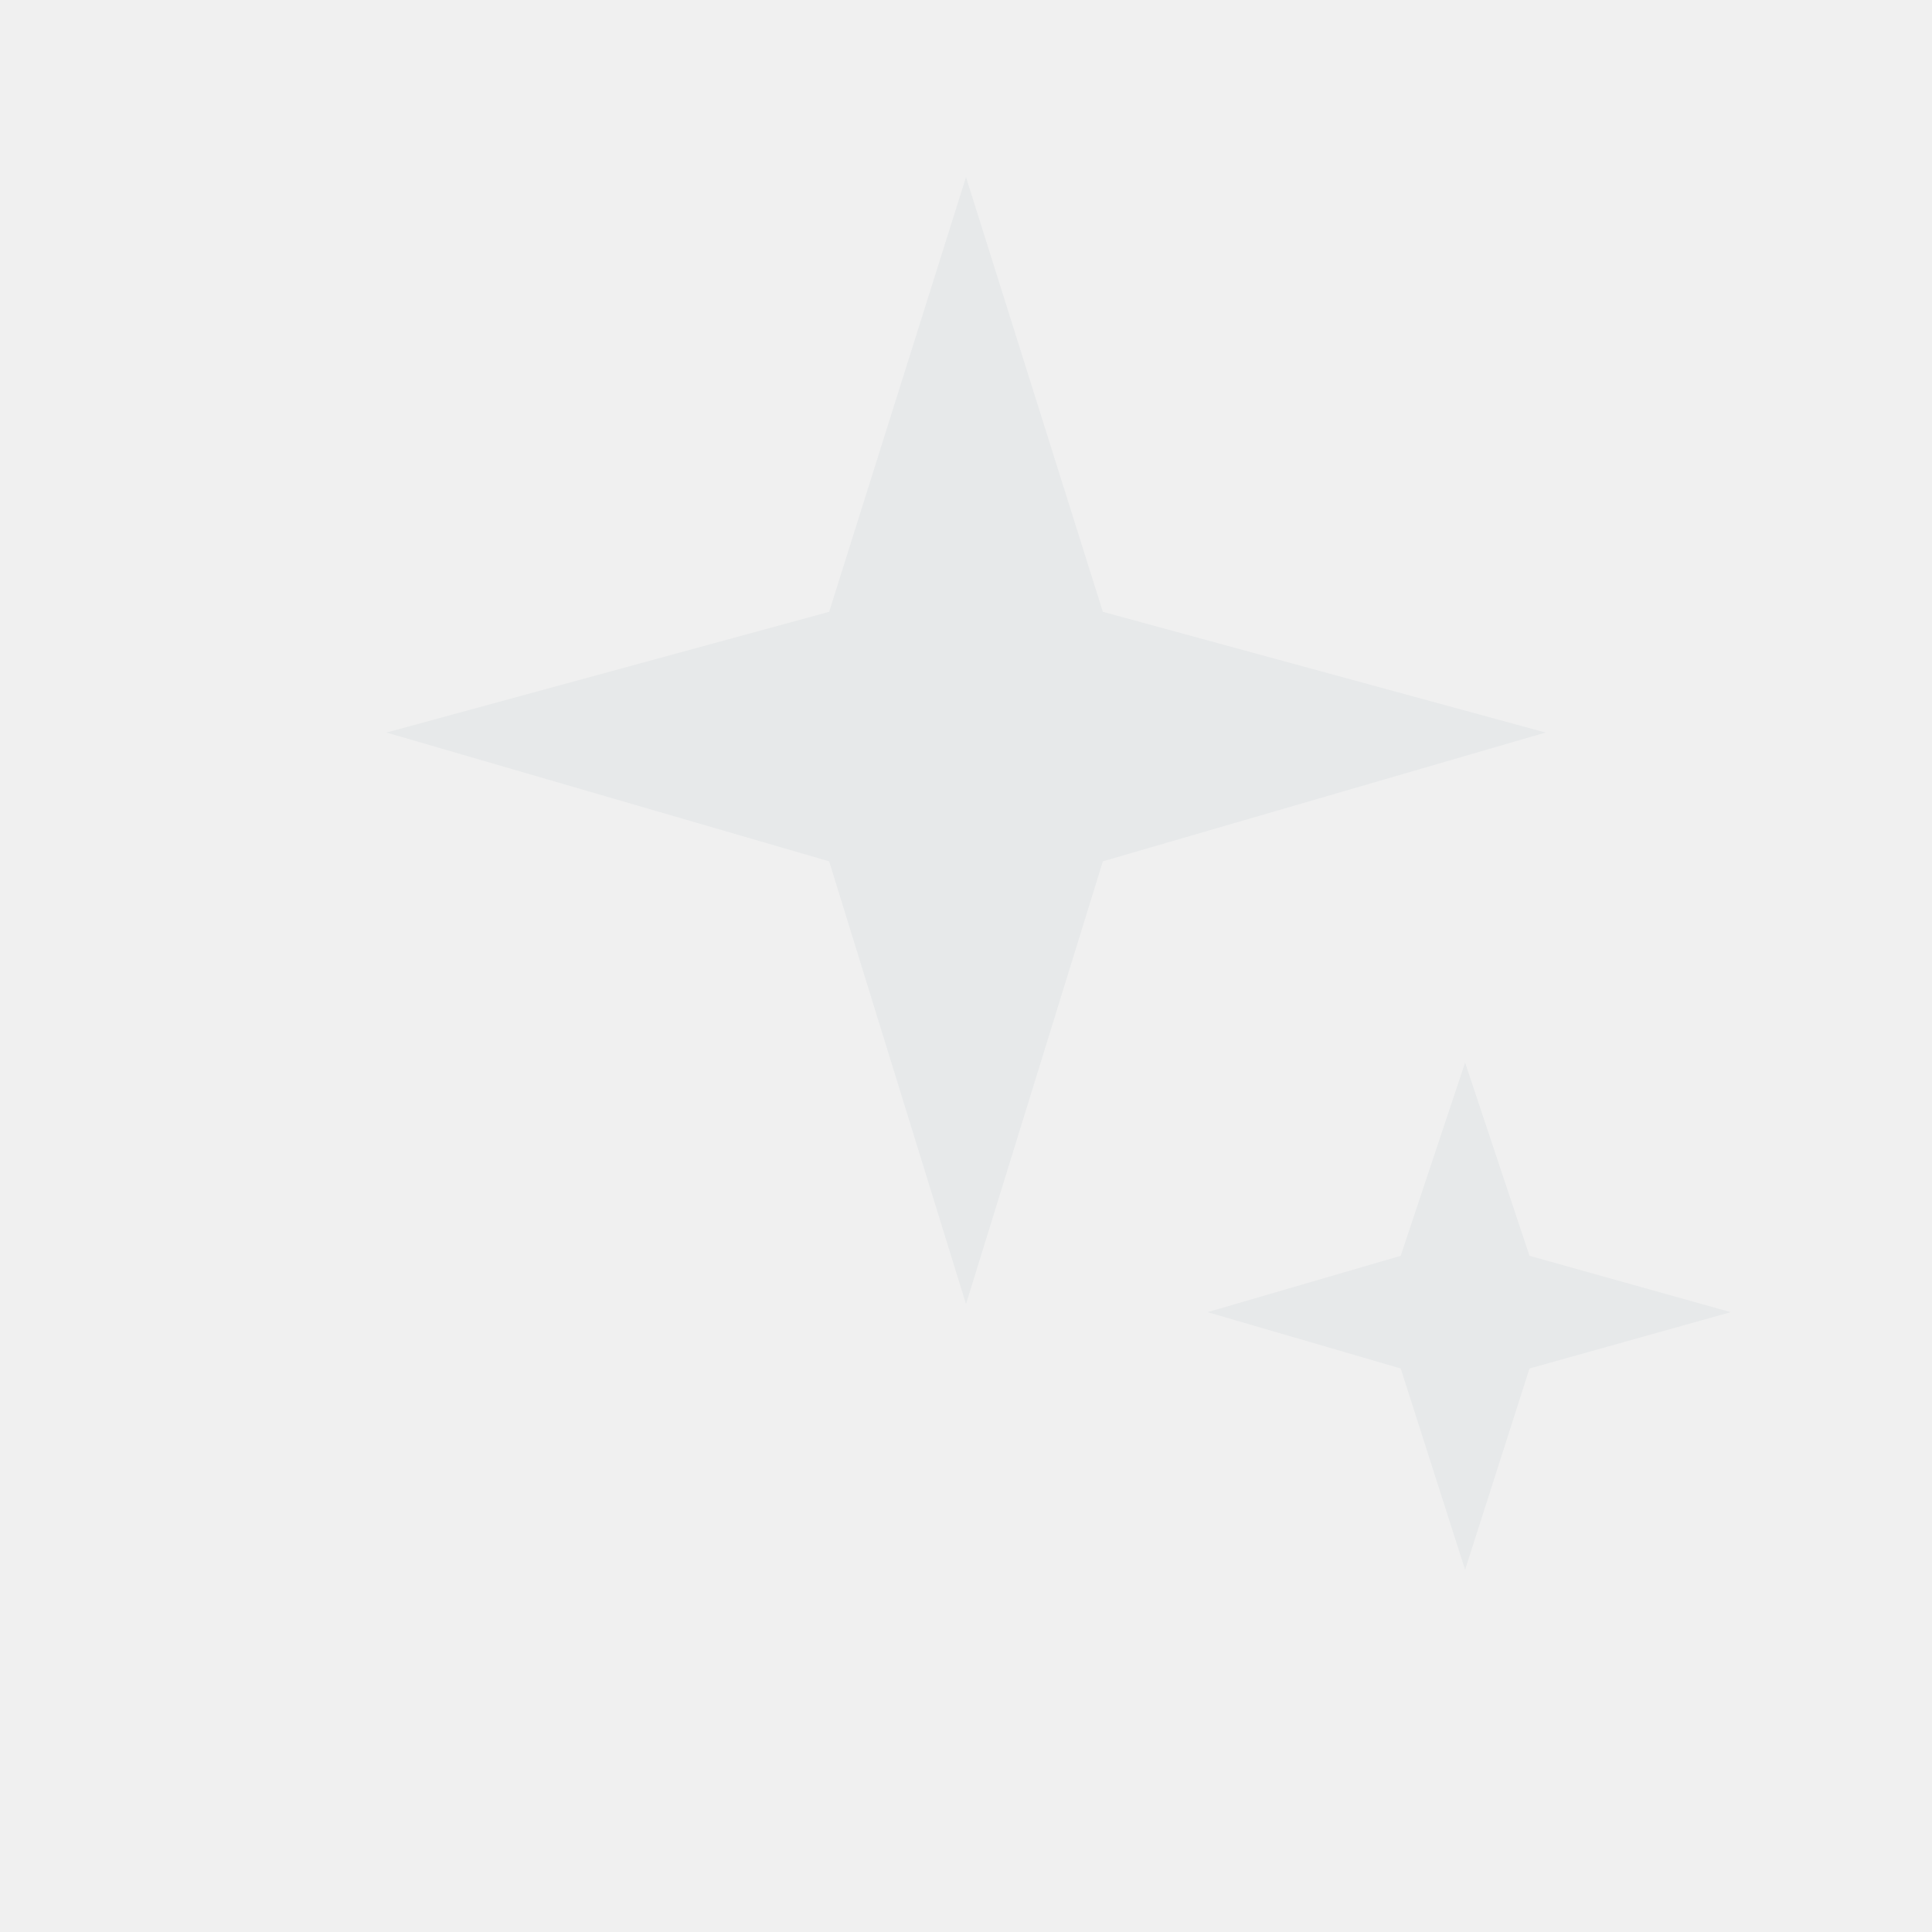
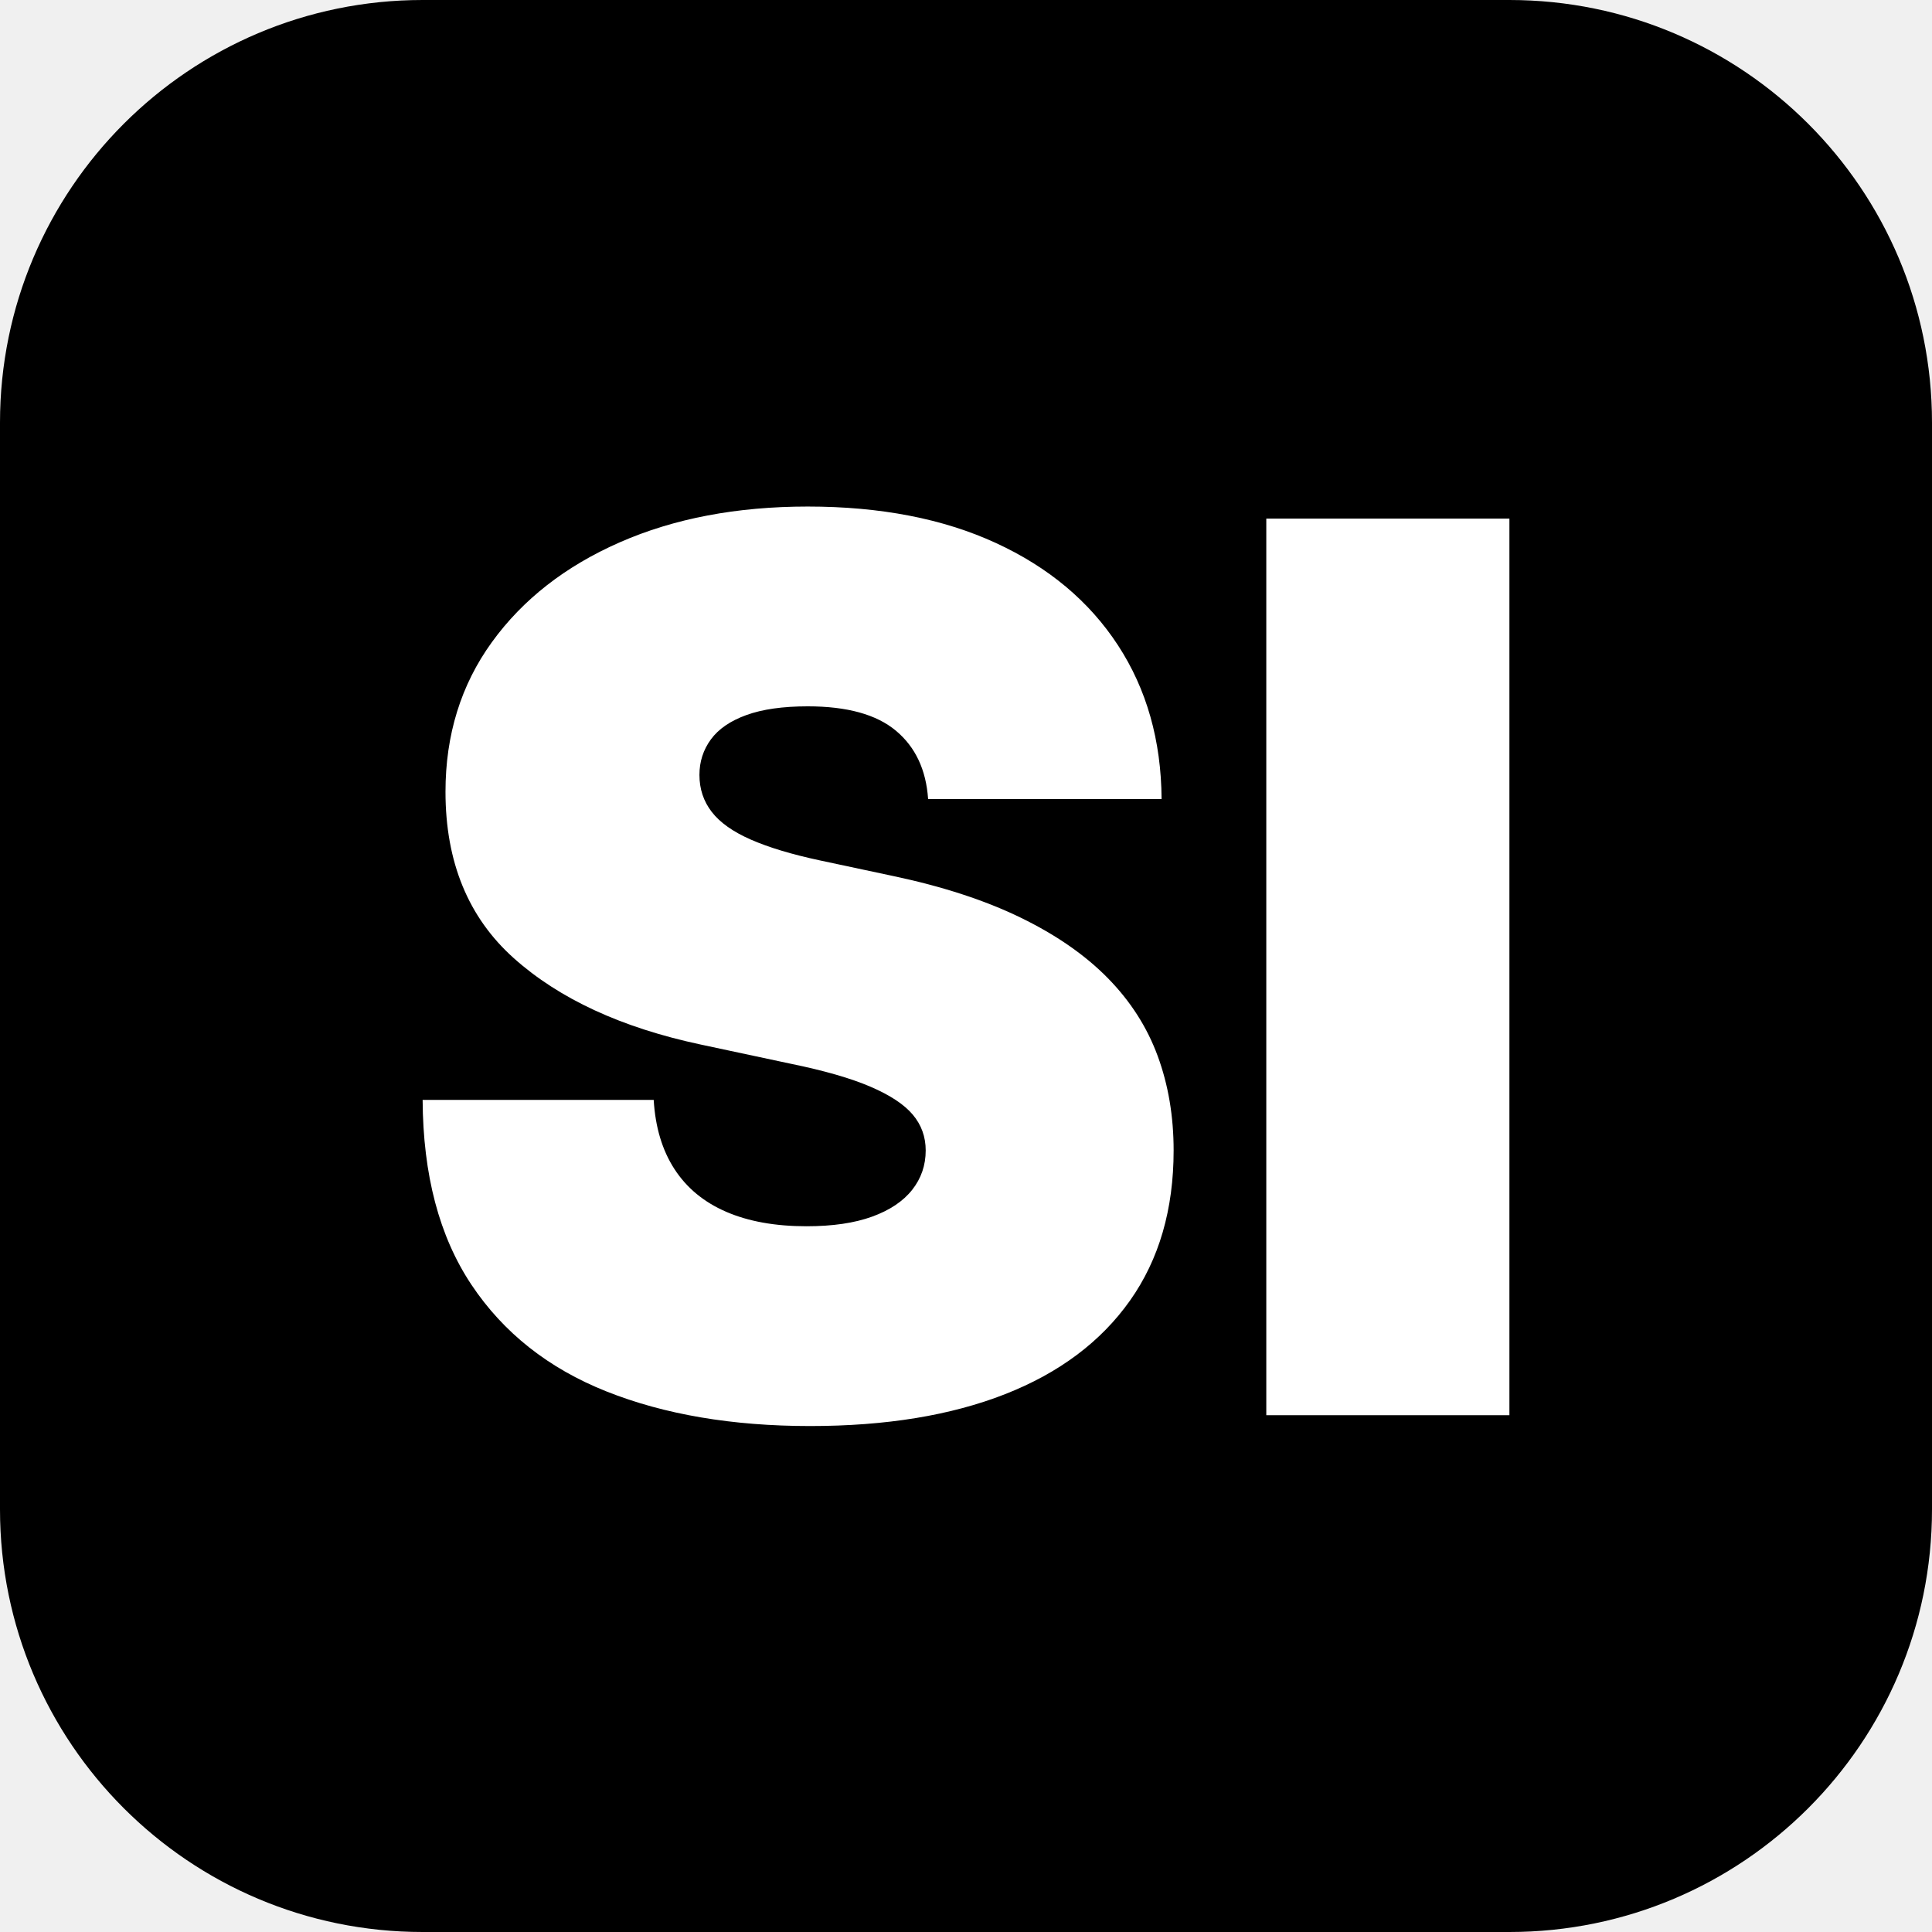
- <svg xmlns="http://www.w3.org/2000/svg" viewBox="0 0 24 24">
-   <path fill="#e7e9ea" d="M12 2.2l1.7 5.4 5.5 1.5-5.5 1.6L12 16.2l-1.7-5.5L4.8 9.1l5.5-1.5L12 2.2zM18.2 13.2l.8 2.4 2.5.7-2.5.7-.8 2.5-.8-2.5-2.4-.7 2.4-.7.8-2.4z" />
+ <svg xmlns="http://www.w3.org/2000/svg" viewBox="0 0 32 32">
+   <rect width="32" height="32" rx="7" fill="#000" />
+   <g transform="translate(7.00 8.39) scale(0.009061)">
+     <path fill="#fff" d="M 708.4 1680.8Q 495 1680.8 336.05 1617.55Q 177.1 1554.3 89.1 1422.3Q 1.1 1290.3 0 1084.6H 422.4Q 426.8 1159.4 460.35 1211.1Q 493.9 1262.8 554.95 1289.2Q 616 1315.6 701.8 1315.6Q 773.3 1315.6 821.7 1298Q 870.1 1280.4 894.85 1249.05Q 919.6 1217.7 919.6 1177Q 919.6 1139.6 895.95 1111.55Q 872.3 1083.5 818.4 1060.4Q 764.5 1037.3 673.2 1018.6L 508.2 983.4Q 291.5 937.2 166.65 825.55Q 41.8 713.9 41.8 521.4Q 41.8 365.2 126.5 248.05Q 211.2 130.9 360.25 65.45Q 509.3 0 704 0Q 903.1 0 1047.75 66.55Q 1192.4 133.1 1271.05 253.55Q 1349.7 374 1350.8 534.6H 924Q 918.5 454.3 865.15 409.75Q 811.8 365.2 704 365.2Q 635.8 365.2 591.8 381.15Q 547.8 397.1 526.9 425.7Q 506 454.3 506 490.6Q 506 529.1 528.55 558.25Q 551.1 587.4 600.05 608.85Q 649 630.3 726 646.8L 860.2 675.4Q 995.5 704 1092.85 751.3Q 1190.2 798.6 1252.35 861.85Q 1314.5 925.1 1343.65 1004.3Q 1372.8 1083.5 1372.8 1177Q 1372.8 1338.7 1293.05 1451.45Q 1213.3 1564.2 1064.8 1622.5Q 916.3 1680.8 708.4 1680.8Z M 1986.6 22V 1661H 1542.2V 22Z" />
+   </g>
</svg>
